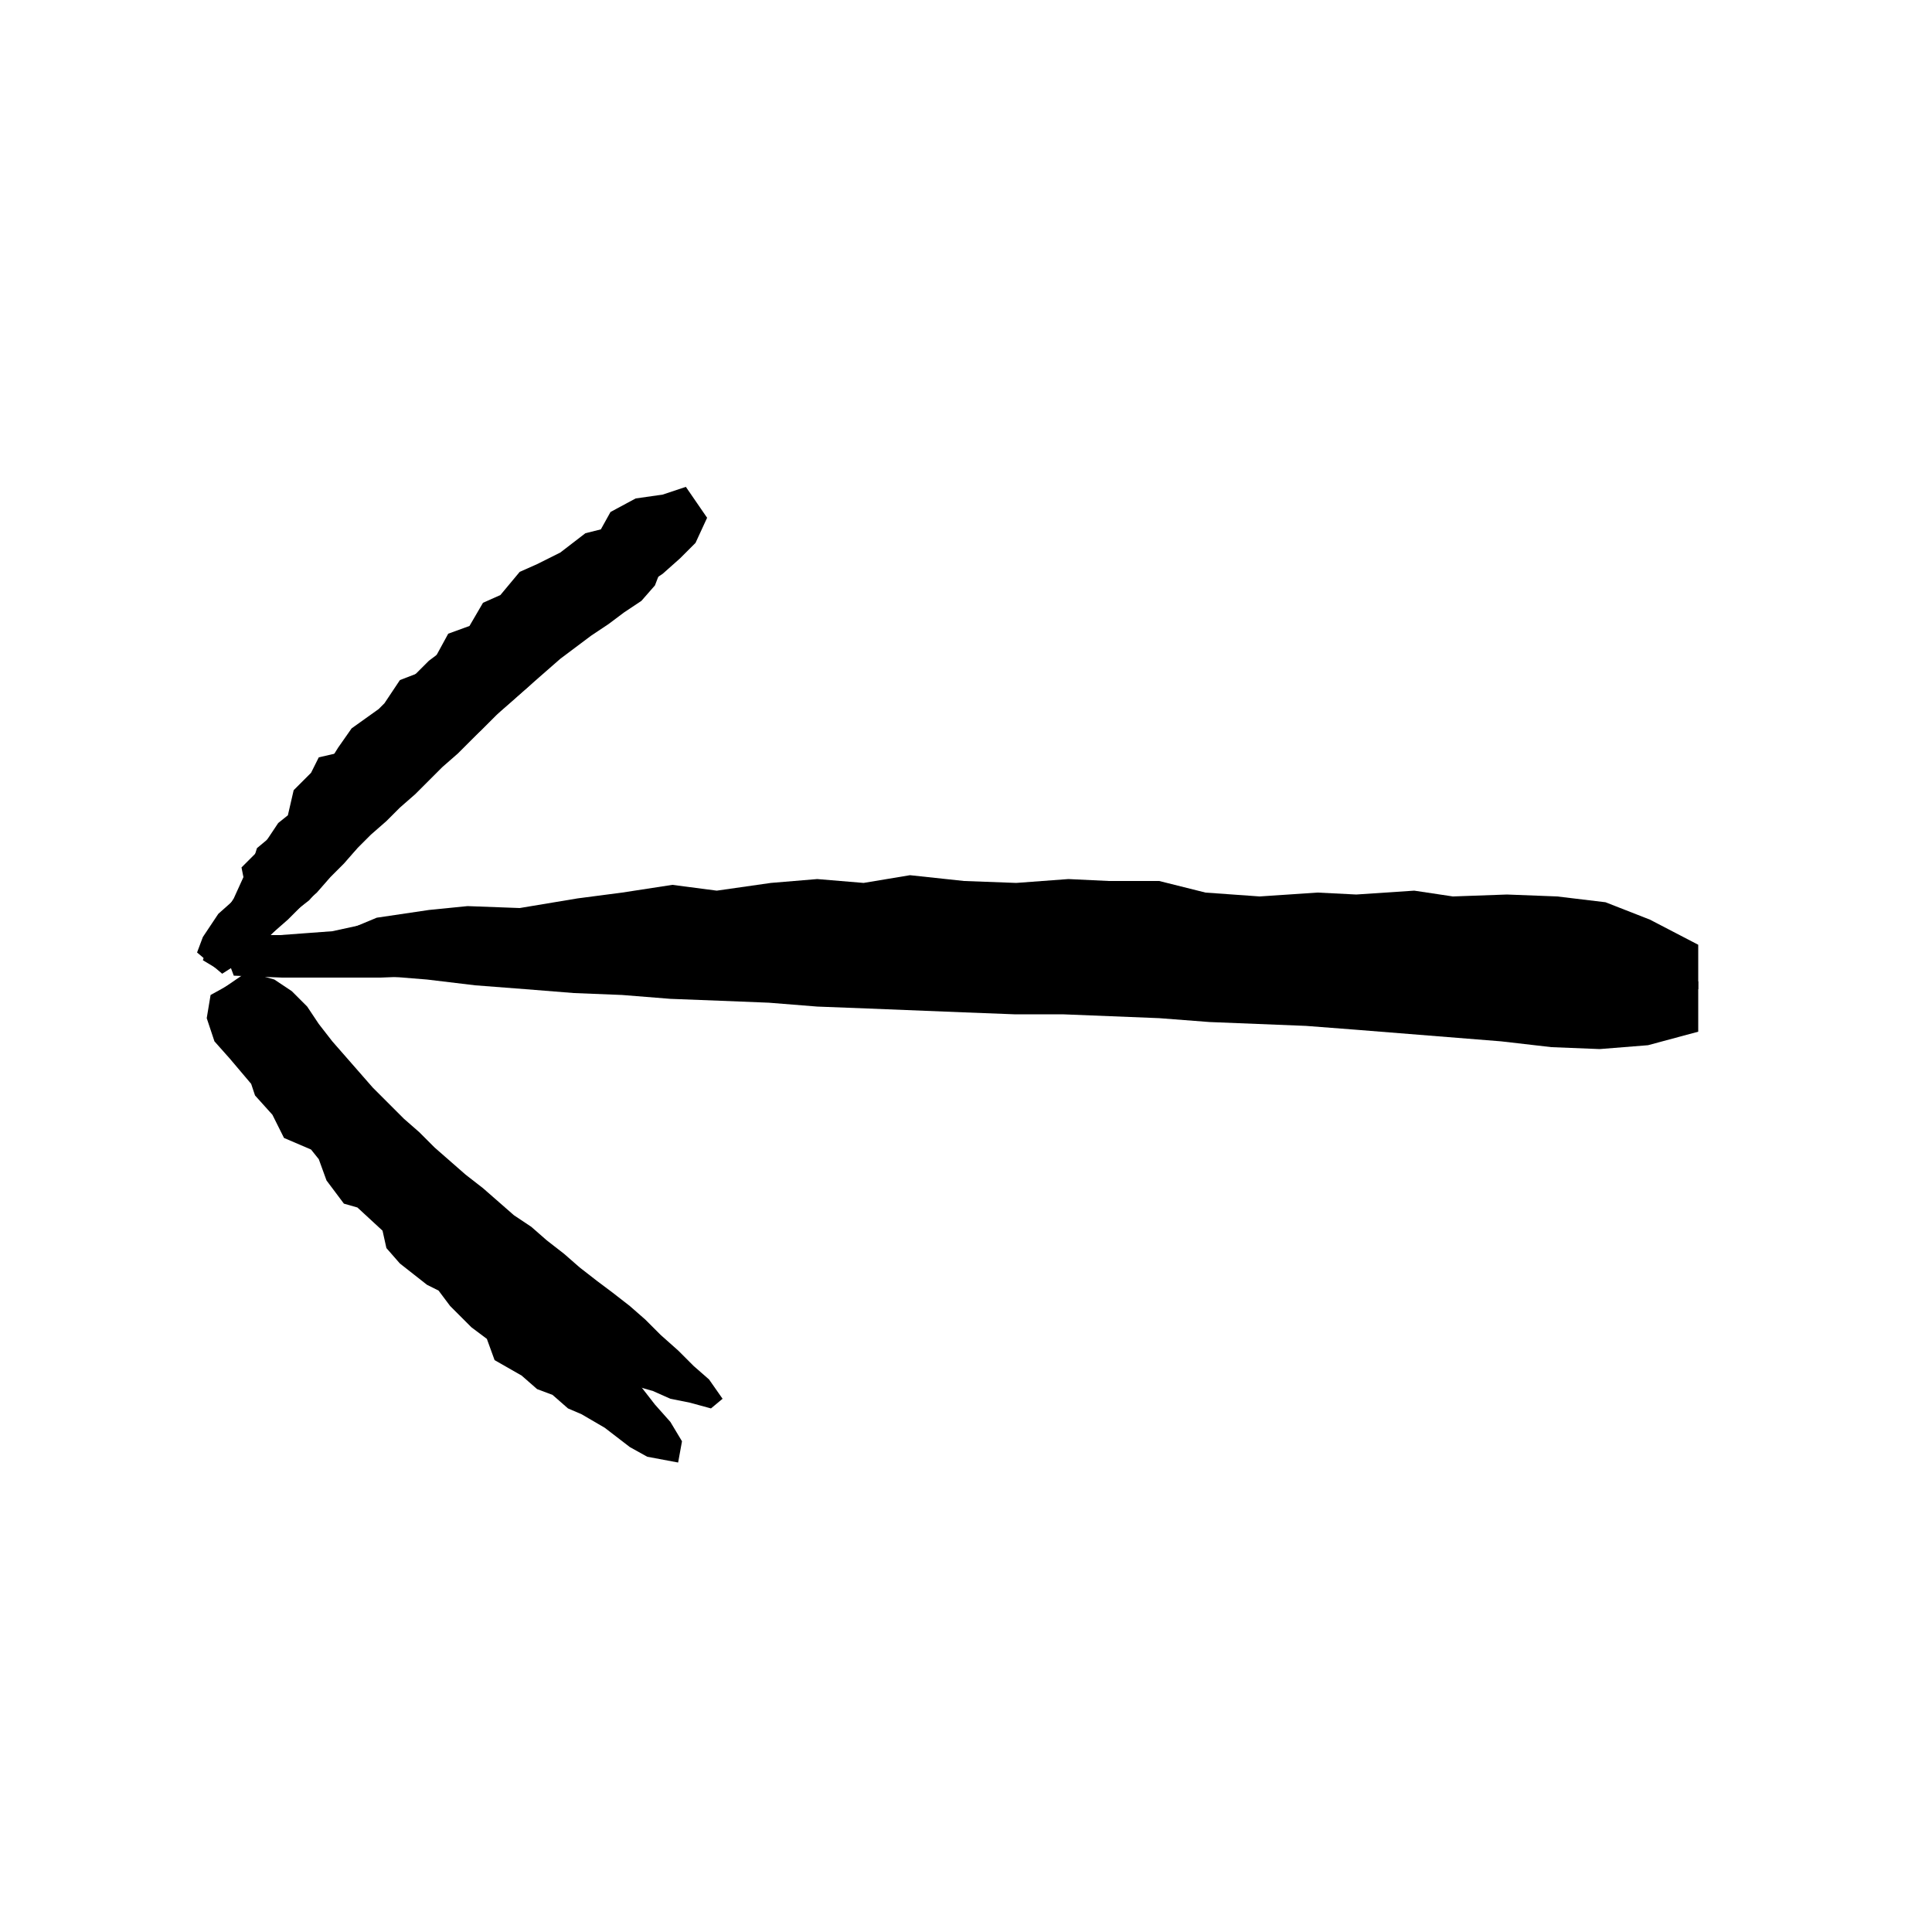
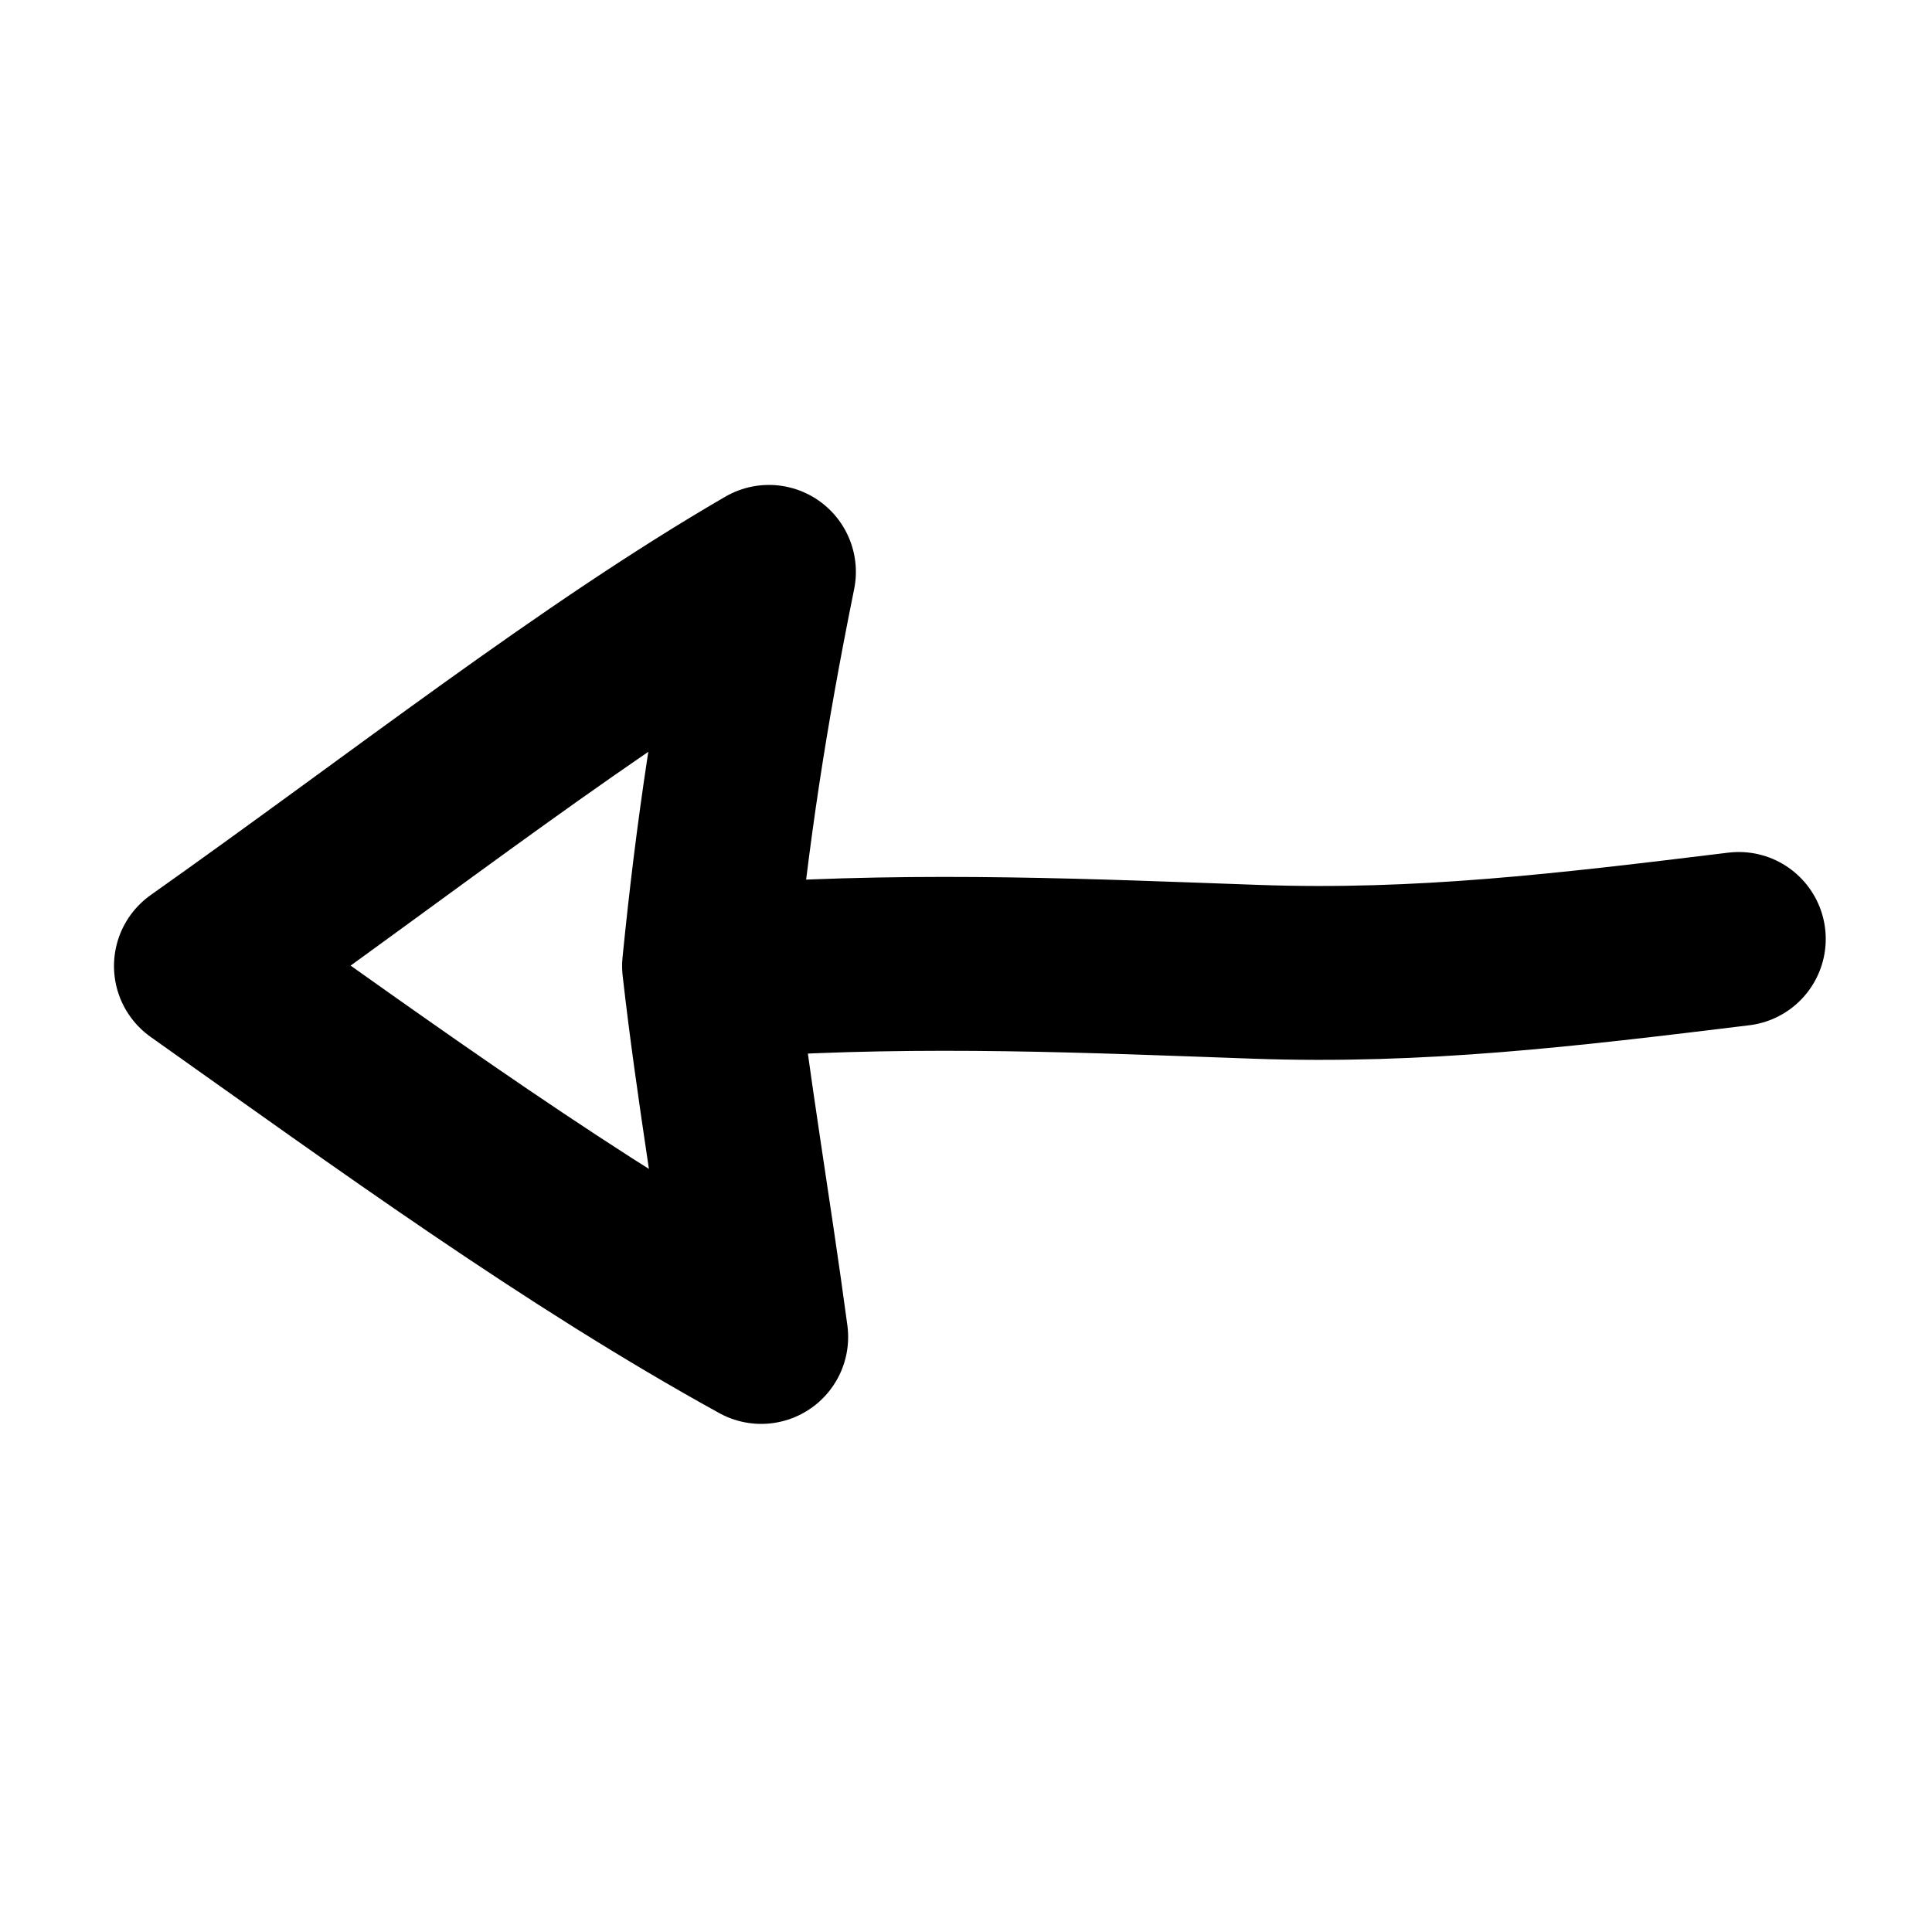
<svg xmlns="http://www.w3.org/2000/svg" viewBox="0 0 100 100">
-   <path d="M87.9 48.9 L85.4 47.6 L83.1 46.7 L80.6 46.4 L78.0 46.3 L75.2 46.4 L73.2 46.1 L70.2 46.3 L68.2 46.2 L65.2 46.4 L62.4 46.2 L60.0 45.6 L57.4 45.6 L55.3 45.5 L52.6 45.7 L49.9 45.6 L47.1 45.3 L44.7 45.7 L42.3 45.5 L39.9 45.7 L37.1 46.1 L34.8 45.8 L32.2 46.2 L29.9 46.5 L26.9 47.0 L24.2 46.9 L22.2 47.1 L19.5 47.5 L17.1 48.5 L14.5 49.1 L11.8 49.7 L12.1 50.5 L14.6 50.6 L17.2 50.6 L19.7 50.6 L22.3 50.5 L24.8 50.6 L27.3 50.5 L29.9 50.4 L32.4 50.3 L34.9 50.2 L37.4 50.2 L39.9 50.1 L42.5 50.0 L45.0 50.0 L47.5 49.9 L50.0 49.9 L52.5 49.9 L55.0 49.9 L57.6 49.9 L60.1 50.0 L62.6 50.1 L65.1 50.2 L67.6 50.4 L70.1 50.6 L72.6 50.8 L75.2 51.1 L77.7 51.4 L80.2 51.7 L82.7 51.9 L85.2 51.8 L87.9 51.2Z" />
-   <path d="M35.5 25.2 L34.3 25.6 L32.9 25.8 L31.6 26.5 L31.1 27.4 L30.3 27.6 L29.0 28.6 L27.8 29.2 L26.9 29.6 L25.9 30.8 L25.0 31.2 L24.3 32.4 L23.2 32.8 L22.6 33.9 L22.0 34.7 L20.7 35.2 L19.9 36.4 L19.6 36.7 L18.2 37.7 L17.5 38.7 L17.0 39.5 L15.8 40.5 L15.3 41.5 L15.0 42.5 L13.9 43.4 L13.3 43.9 L12.8 45.5 L12.2 46.5 L11.3 47.3 L10.5 48.5 L10.2 49.3 L11.5 50.4 L12.6 49.7 L13.5 48.9 L14.3 48.1 L15.1 47.3 L16.0 46.6 L16.8 45.7 L17.5 44.9 L18.3 44.1 L19.1 43.2 L19.9 42.4 L20.7 41.7 L21.6 40.9 L22.4 40.1 L23.2 39.3 L24.0 38.6 L24.9 37.8 L25.7 37.0 L26.5 36.3 L27.4 35.5 L28.2 34.7 L29.0 34.0 L29.9 33.2 L30.7 32.5 L31.6 31.7 L32.5 31.0 L33.4 30.3 L34.3 29.7 L35.2 28.9 L36.0 28.1 L36.6 26.8Z" />
-   <path d="M10.9 51.5 L10.7 52.7 L11.1 53.9 L11.9 54.8 L13.0 56.1 L13.2 56.7 L14.1 57.7 L14.7 58.9 L16.1 59.5 L16.5 60.0 L16.9 61.1 L17.8 62.3 L18.5 62.5 L19.8 63.7 L20.0 64.6 L20.7 65.4 L22.1 66.5 L22.7 66.8 L23.3 67.6 L24.4 68.7 L25.2 69.3 L25.6 70.4 L27.0 71.2 L27.8 71.9 L28.6 72.2 L29.4 72.9 L30.1 73.2 L31.3 73.9 L32.6 74.9 L33.5 75.4 L35.1 75.7 L35.3 74.6 L34.7 73.6 L33.9 72.7 L33.2 71.8 L32.5 71.0 L31.7 70.1 L31.0 69.4 L30.2 68.6 L29.4 67.9 L28.6 67.2 L27.8 66.4 L27.0 65.7 L26.2 65.0 L25.4 64.2 L24.6 63.5 L23.8 62.7 L23.0 61.9 L22.3 61.1 L21.6 60.3 L20.9 59.5 L20.2 58.7 L19.5 57.8 L18.9 56.9 L18.2 56.0 L17.6 55.1 L17.0 54.2 L16.4 53.3 L15.8 52.4 L15.1 51.6 L14.2 50.8 L12.9 50.4Z" />
-   <path d="M87.9 50.8 L85.4 49.7 L83.2 49.8 L80.8 49.3 L78.1 49.5 L75.2 49.3 L73.2 49.3 L70.6 49.0 L67.6 49.1 L65.2 49.0 L63.1 48.6 L60.2 48.9 L57.9 48.2 L54.9 48.0 L52.9 48.3 L49.9 48.2 L47.9 48.0 L44.9 47.8 L42.2 47.3 L40.3 47.7 L37.4 47.8 L34.8 47.7 L32.6 47.2 L29.6 47.3 L27.1 47.5 L24.6 47.4 L21.9 47.9 L19.5 47.7 L17.2 48.2 L14.5 48.4 L12.0 48.4 L12.0 49.4 L14.5 49.9 L17.0 50.2 L19.6 50.5 L22.1 50.7 L24.6 51.0 L27.2 51.2 L29.7 51.4 L32.2 51.5 L34.7 51.7 L37.3 51.8 L39.8 51.9 L42.3 52.1 L44.9 52.2 L47.4 52.3 L49.9 52.4 L52.5 52.5 L55.0 52.5 L57.5 52.6 L60.0 52.7 L62.6 52.9 L65.1 53.0 L67.6 53.1 L70.2 53.3 L72.7 53.5 L75.2 53.7 L77.7 53.9 L80.3 54.2 L82.8 54.3 L85.3 54.1 L87.9 53.4Z" />
-   <path d="M32.9 27.3 L31.7 27.0 L31.1 27.5 L29.9 28.4 L29.1 28.8 L28.2 29.6 L27.6 30.0 L26.5 30.7 L25.5 31.7 L24.8 32.2 L24.1 33.2 L23.0 33.6 L22.2 34.2 L21.5 34.9 L20.6 35.6 L20.1 36.5 L19.3 37.4 L18.1 37.9 L17.8 38.9 L16.5 39.2 L16.1 40.0 L15.2 40.9 L14.9 42.2 L14.4 42.6 L13.6 43.8 L12.5 44.9 L12.6 45.4 L12.1 46.5 L11.2 47.9 L11.0 48.3 L10.5 49.7 L11.5 50.3 L12.5 49.8 L13.3 49.1 L14.1 48.3 L14.9 47.6 L15.6 46.9 L16.4 46.2 L17.1 45.4 L17.8 44.7 L18.5 43.9 L19.2 43.2 L20.0 42.5 L20.7 41.8 L21.5 41.1 L22.2 40.4 L22.9 39.7 L23.7 39.0 L24.4 38.3 L25.2 37.5 L25.9 36.8 L26.7 36.1 L27.4 35.5 L28.2 34.8 L29.0 34.1 L29.8 33.5 L30.6 32.9 L31.5 32.3 L32.3 31.7 L33.2 31.1 L33.9 30.3 L34.4 29.0Z" />
-   <path d="M10.9 51.6 L11.4 52.7 L11.8 54.1 L12.1 54.9 L13.4 55.9 L13.8 57.0 L15.1 57.8 L15.5 58.1 L16.2 59.3 L17.2 59.6 L18.1 60.9 L19.2 61.3 L19.6 62.5 L20.7 63.2 L21.2 63.5 L22.4 64.5 L22.8 65.7 L24.1 66.3 L24.6 67.1 L25.4 67.8 L26.6 68.1 L27.6 69.2 L28.4 69.2 L29.5 69.9 L30.2 70.5 L31.1 71.0 L32.4 71.6 L33.8 72.0 L34.7 72.4 L35.7 72.6 L36.8 72.9 L37.4 72.4 L36.7 71.4 L35.9 70.7 L35.1 69.9 L34.2 69.1 L33.4 68.3 L32.6 67.6 L31.7 66.9 L30.9 66.3 L30.0 65.6 L29.2 64.9 L28.3 64.2 L27.5 63.5 L26.6 62.9 L25.8 62.2 L25.0 61.5 L24.1 60.8 L23.3 60.1 L22.5 59.4 L21.7 58.6 L20.9 57.9 L20.1 57.1 L19.3 56.3 L18.6 55.5 L17.9 54.7 L17.2 53.9 L16.5 53.0 L15.9 52.1 L15.1 51.3 L14.2 50.7 L12.8 50.3Z" />
+   <g transform="rotate(180 50 50)" fill="none" stroke="#000" stroke-width="9" stroke-linecap="round" stroke-linejoin="round">
+     <path d="M10 51.4 C 19 50.3, 26.5 49.4, 35 49.7 S 52 50.4, 61.5 49.8" />
+     <path d="M60.6 30.8 C 61.5 37.5, 62.6 43.8, 63.3 50 C 62.6 57, 61.7 63, 60.2 70.4 C 69.5 65, 79 57.5, 89.6 50 C 80 43.2, 70.4 36.2, 60.6 30.8 Z" />
+   </g>
</svg>
